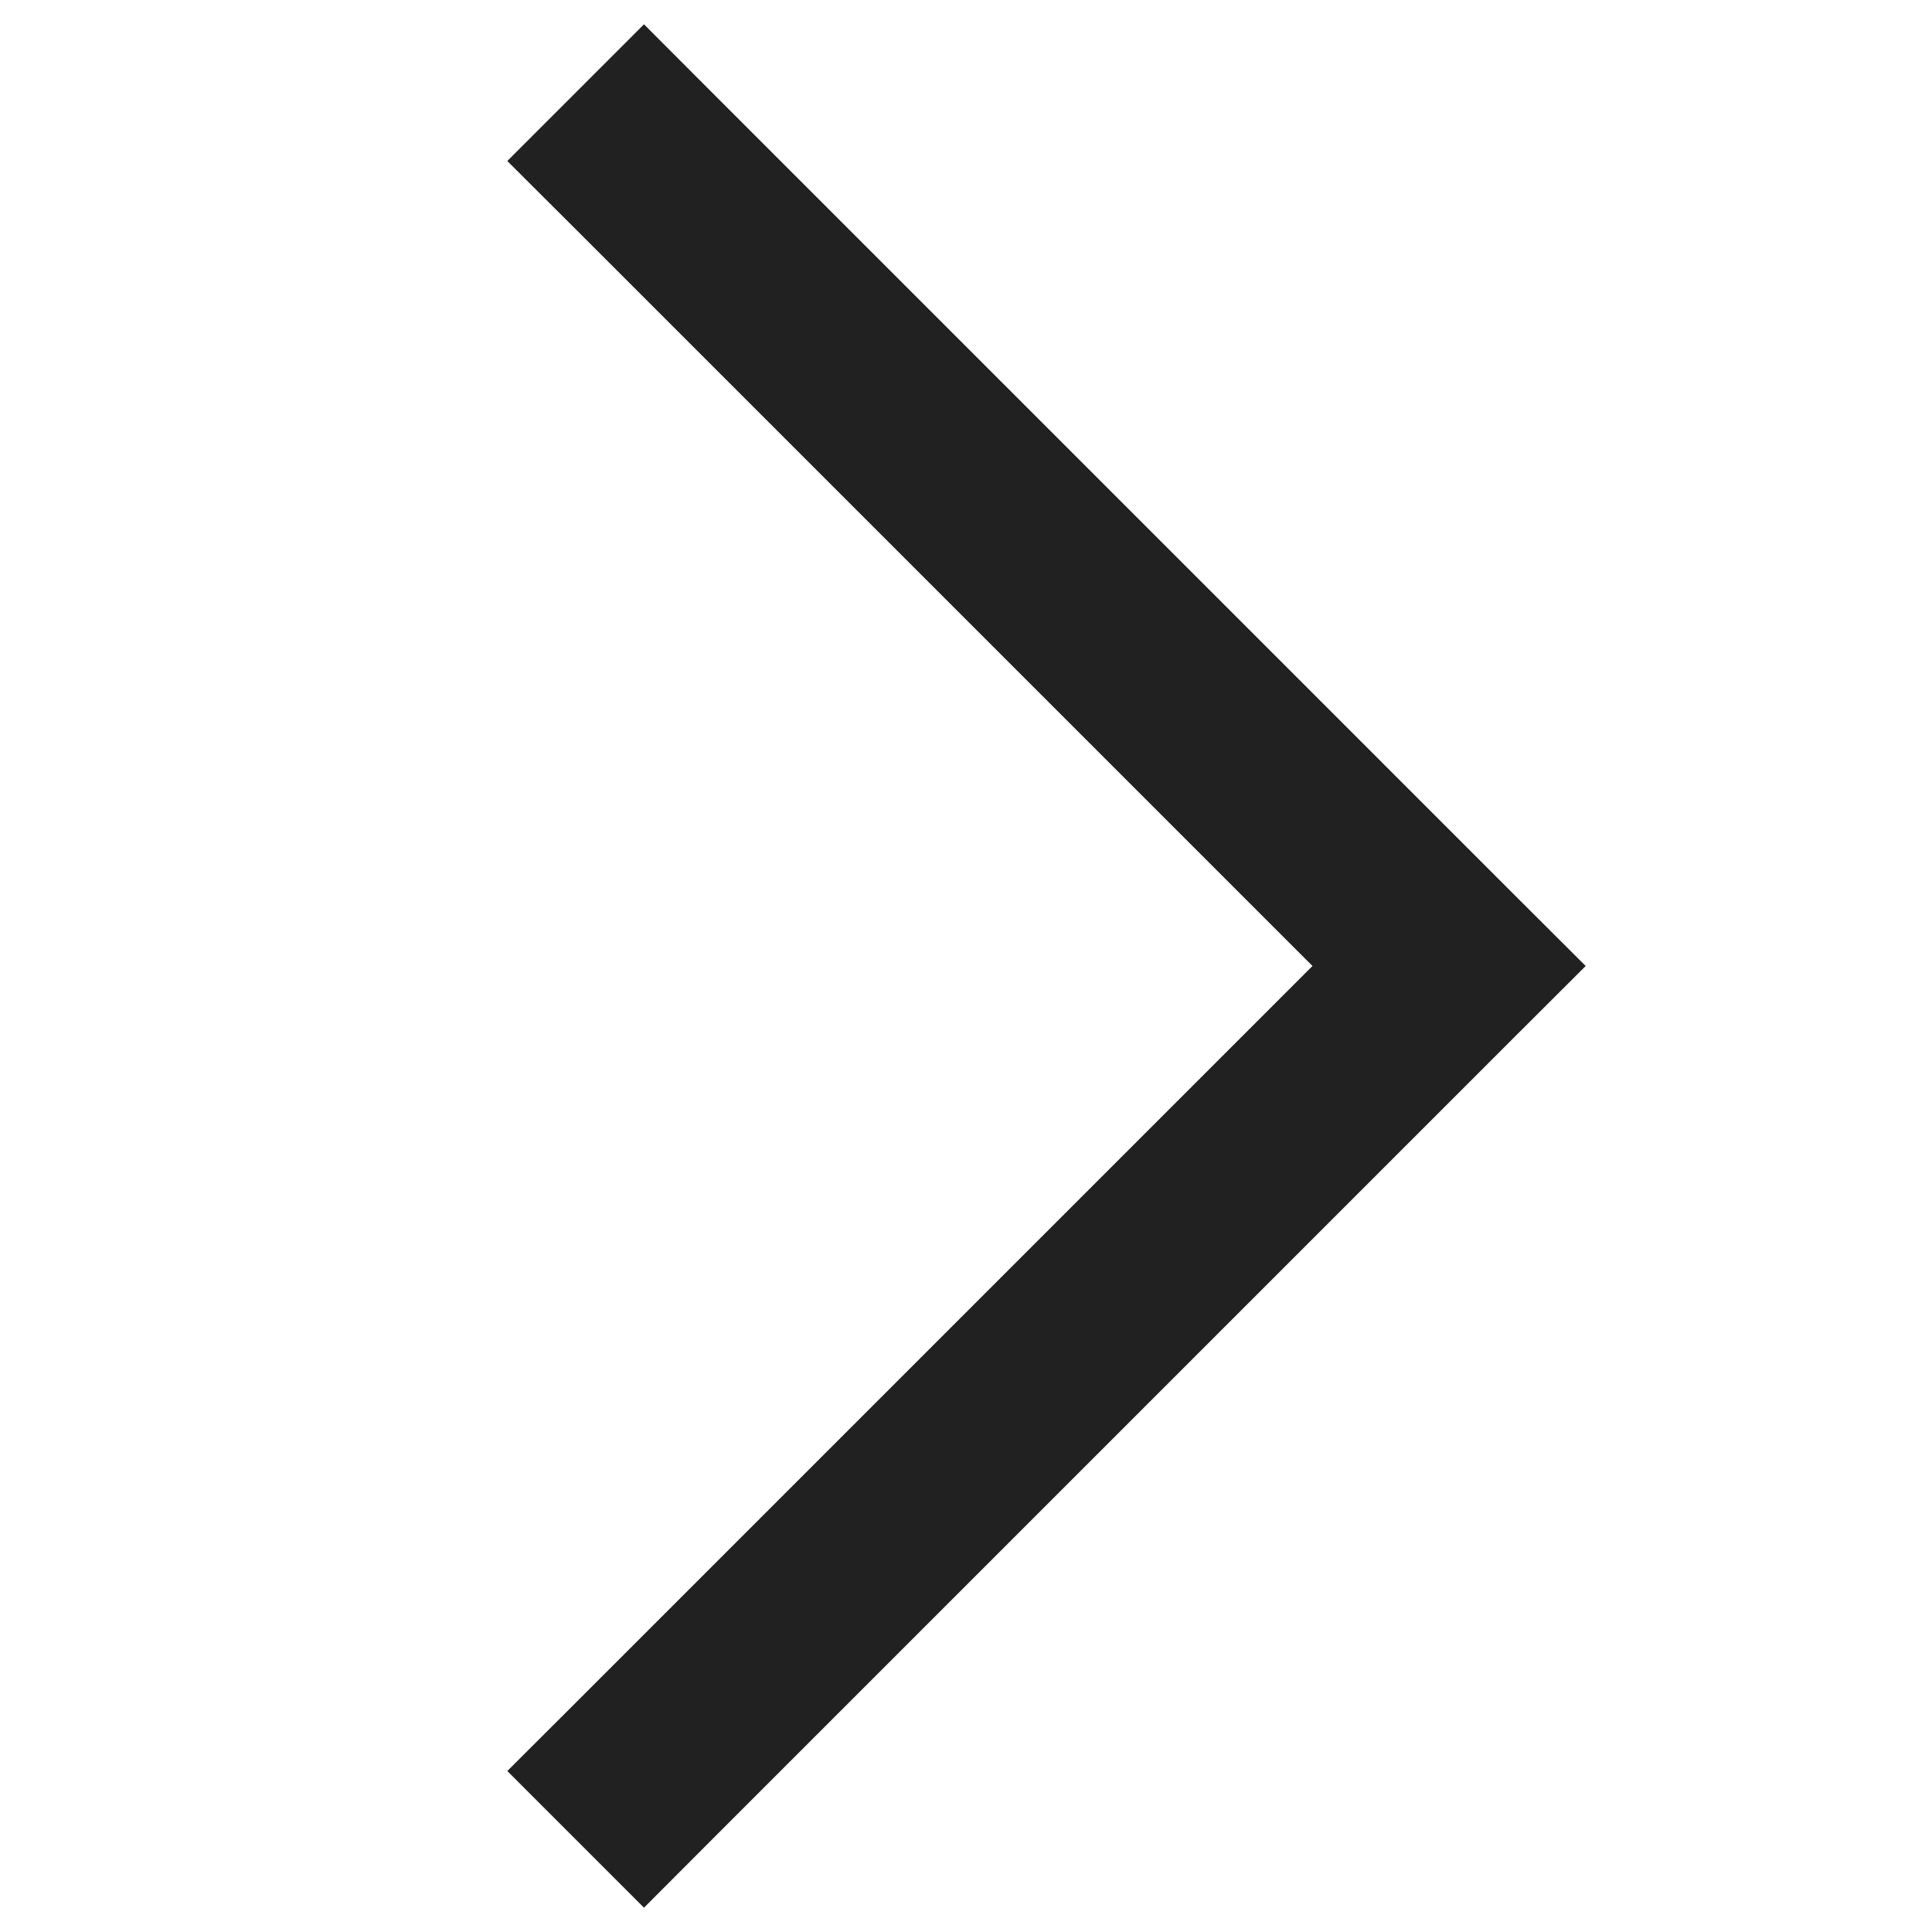
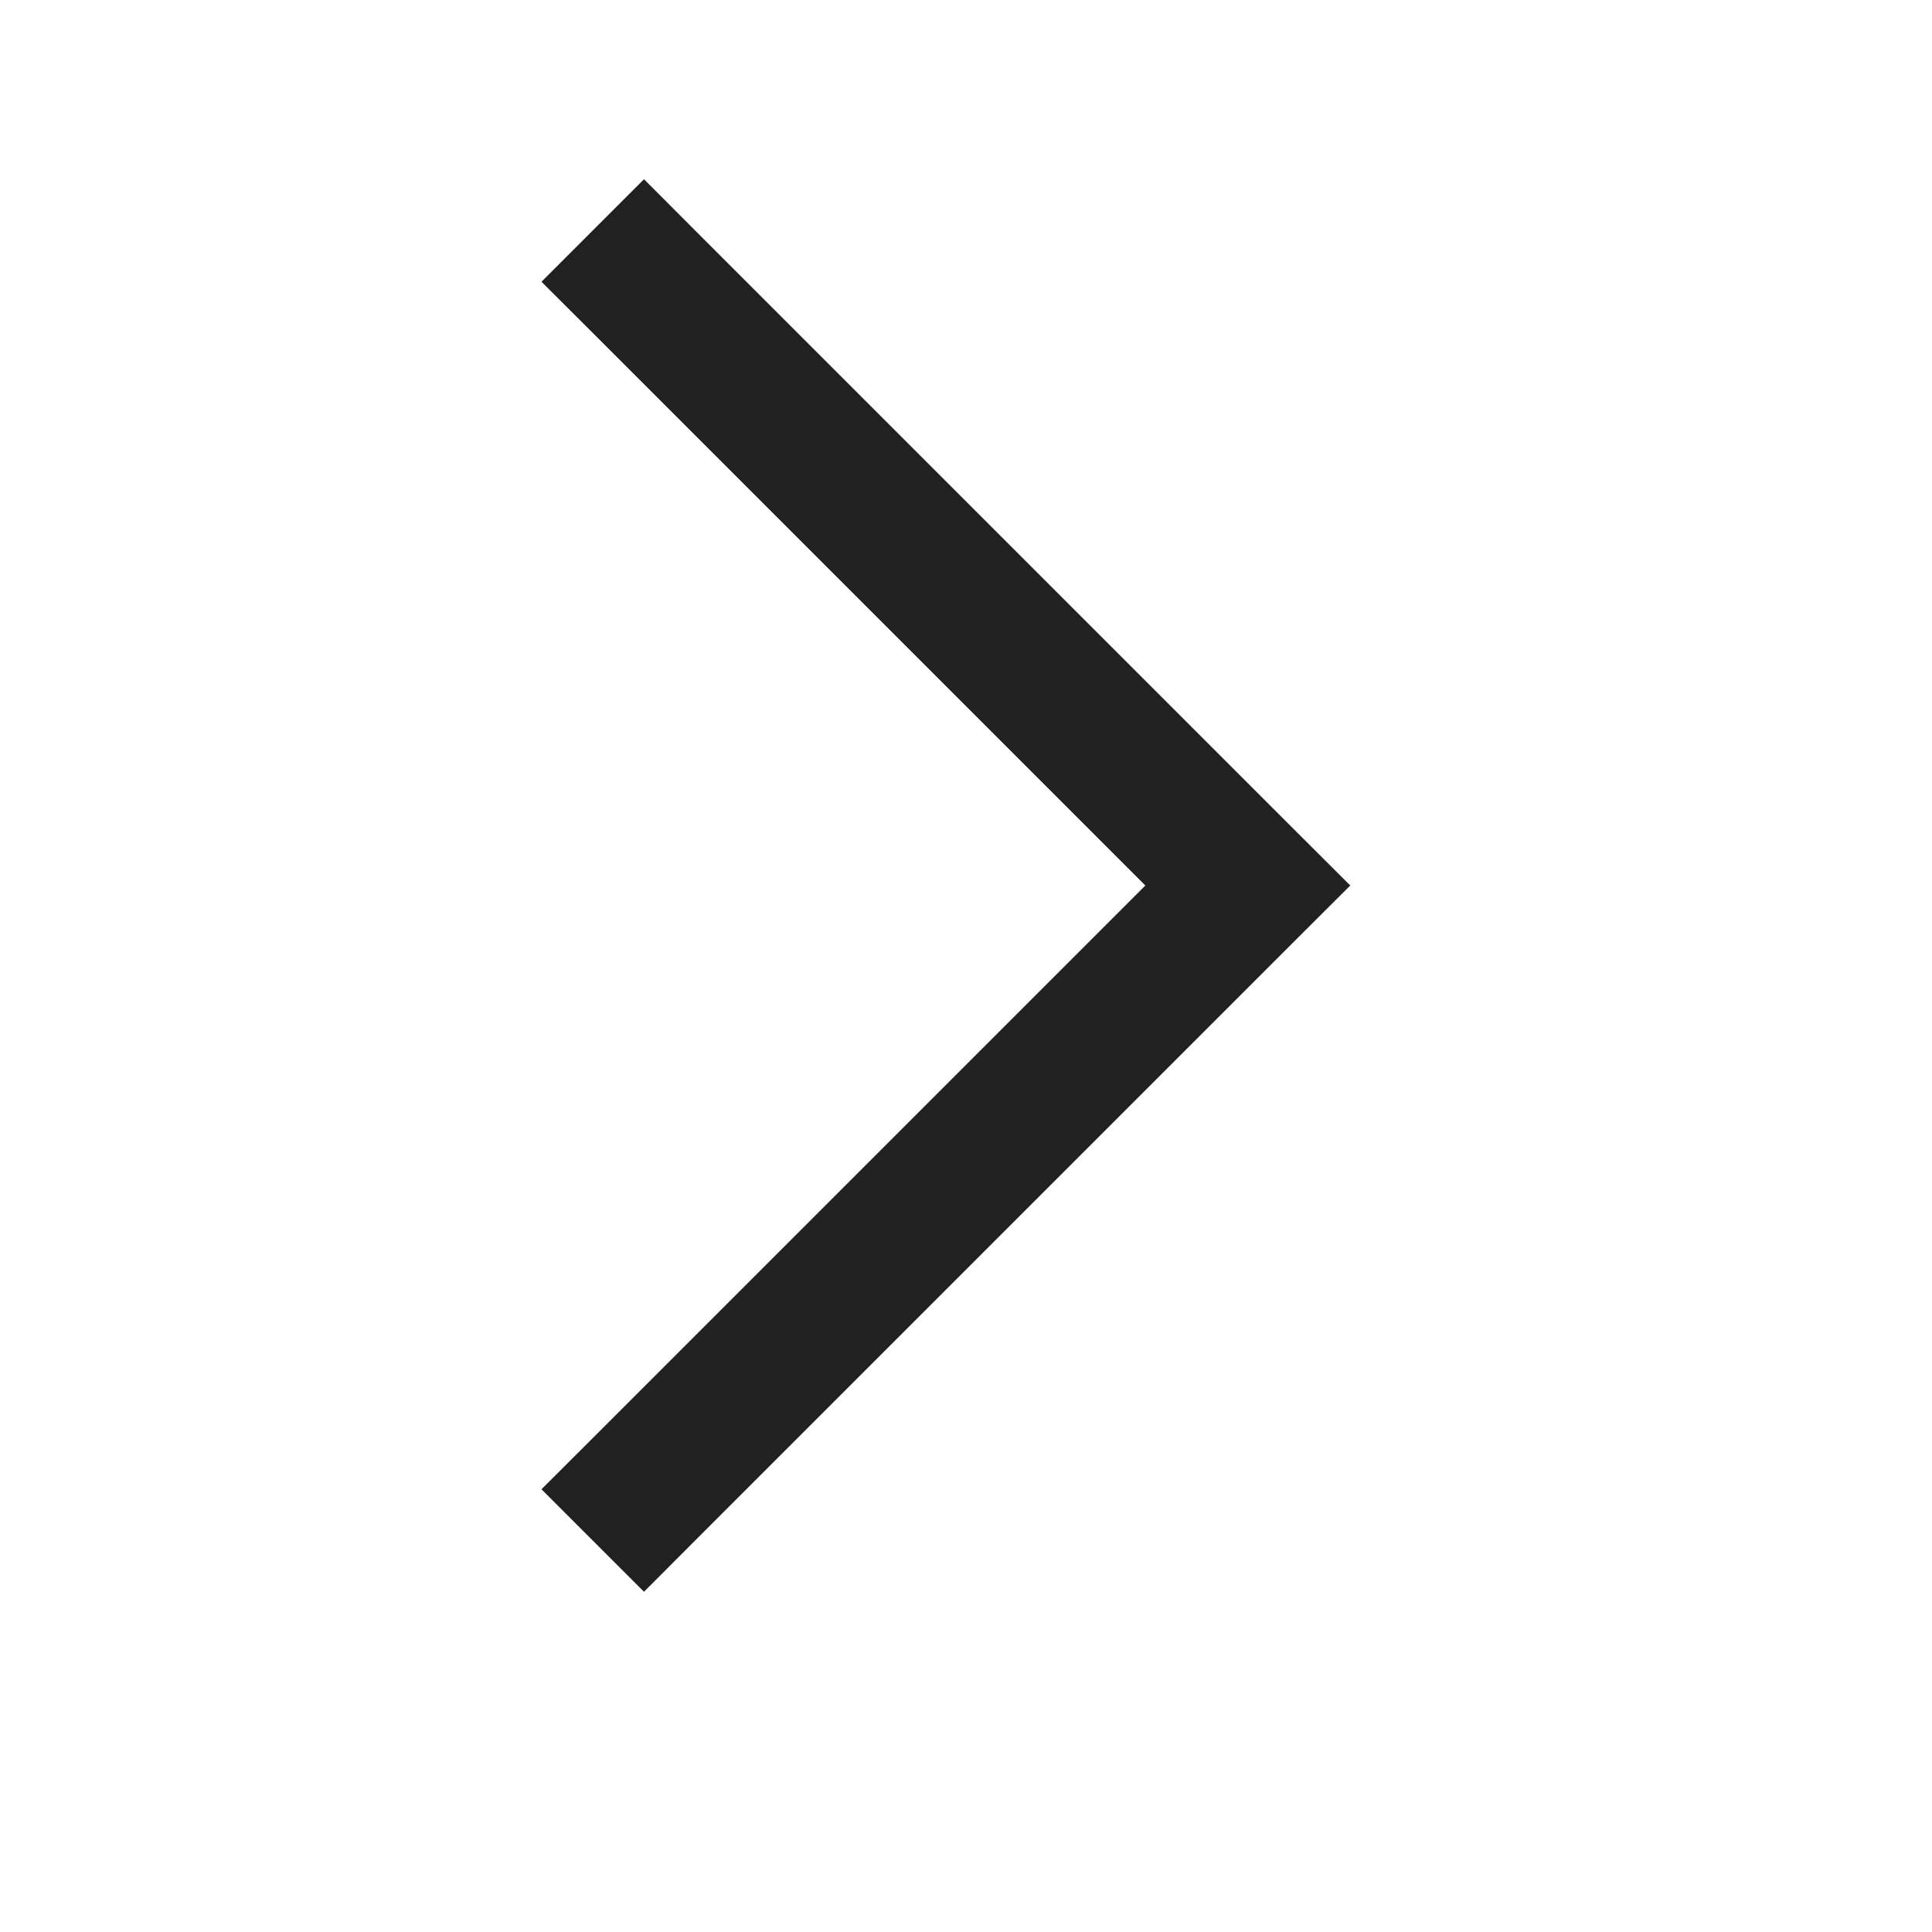
<svg xmlns="http://www.w3.org/2000/svg" viewBox="0 0 12 12" fill="currentColor">
-   <path fill-opacity=".87" d="m4.424.576 5 5L9.849 6l-.425.424-5 5-.424.425L3.151 11l.425-.424L8.152 6 3.576 1.424 3.151 1 4 .151z" />
+   <g transform="translate(1 1) scale(.75)">
+     <path fill-opacity=".87" d="m4.424.576 5 5L9.849 6l-.425.424-5 5-.424.425L3.151 11l.425-.424L8.152 6 3.576 1.424 3.151 1 4 .151z" />
+   </g>
</svg>
